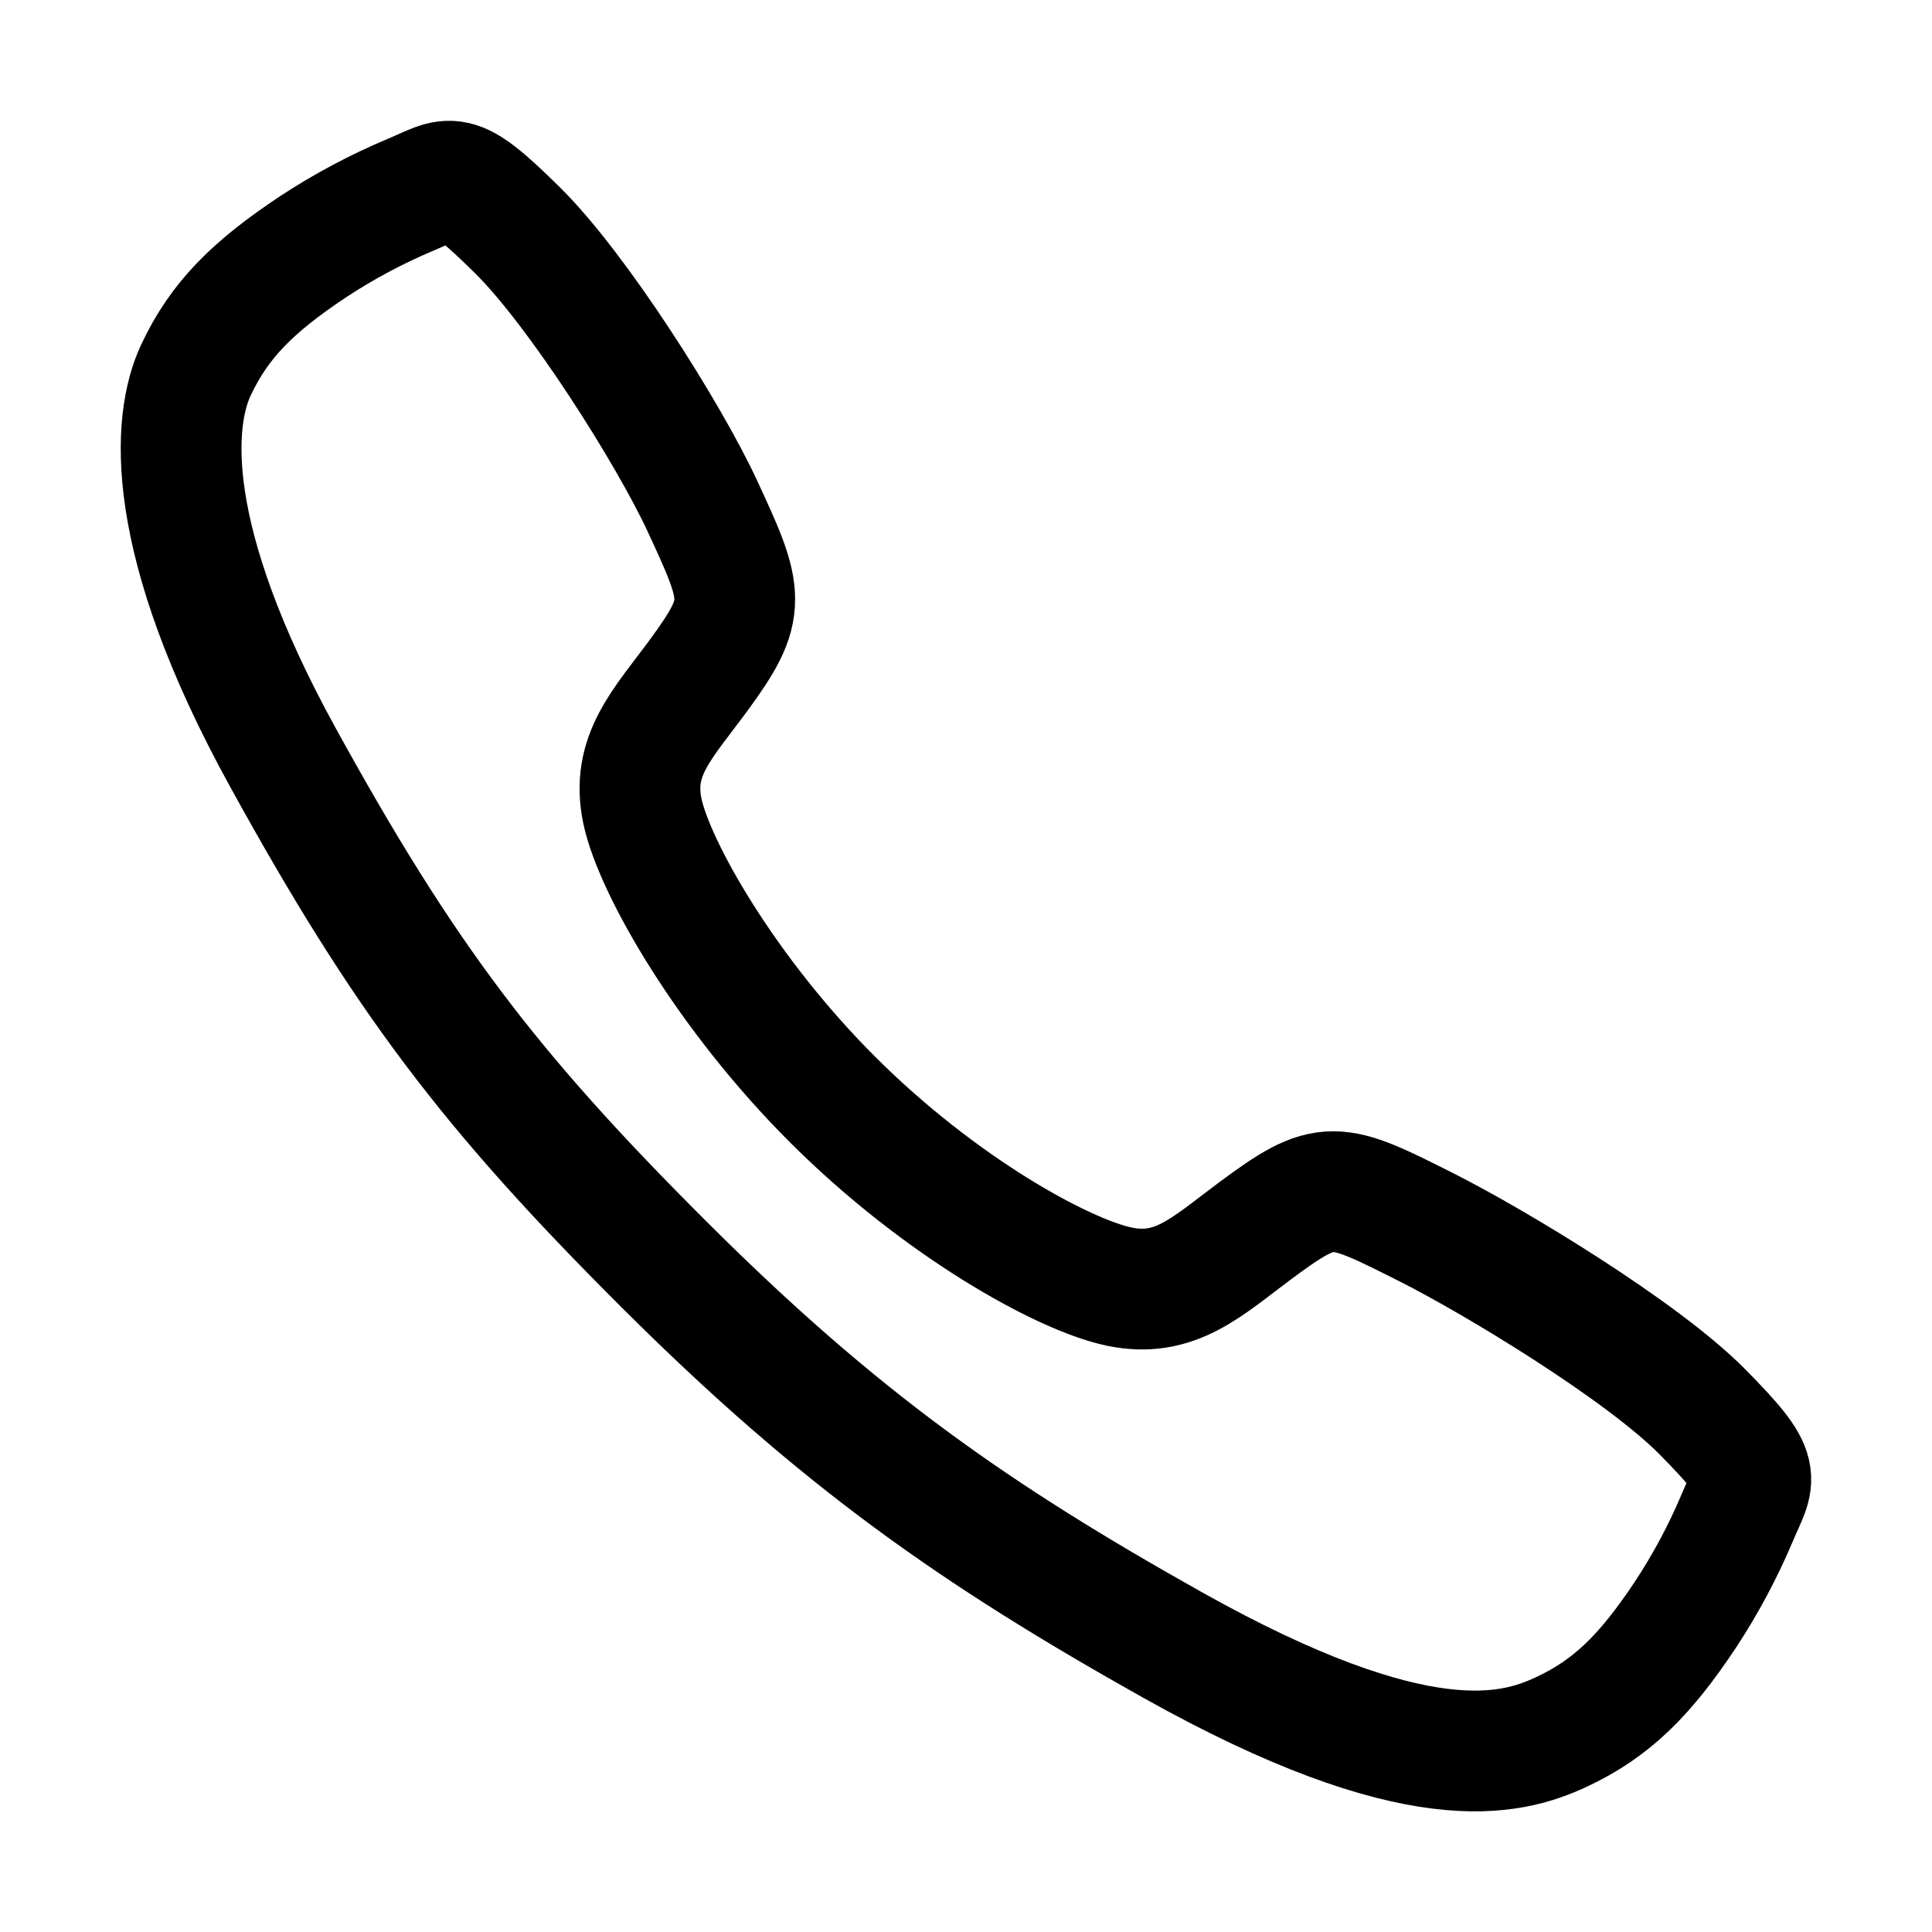
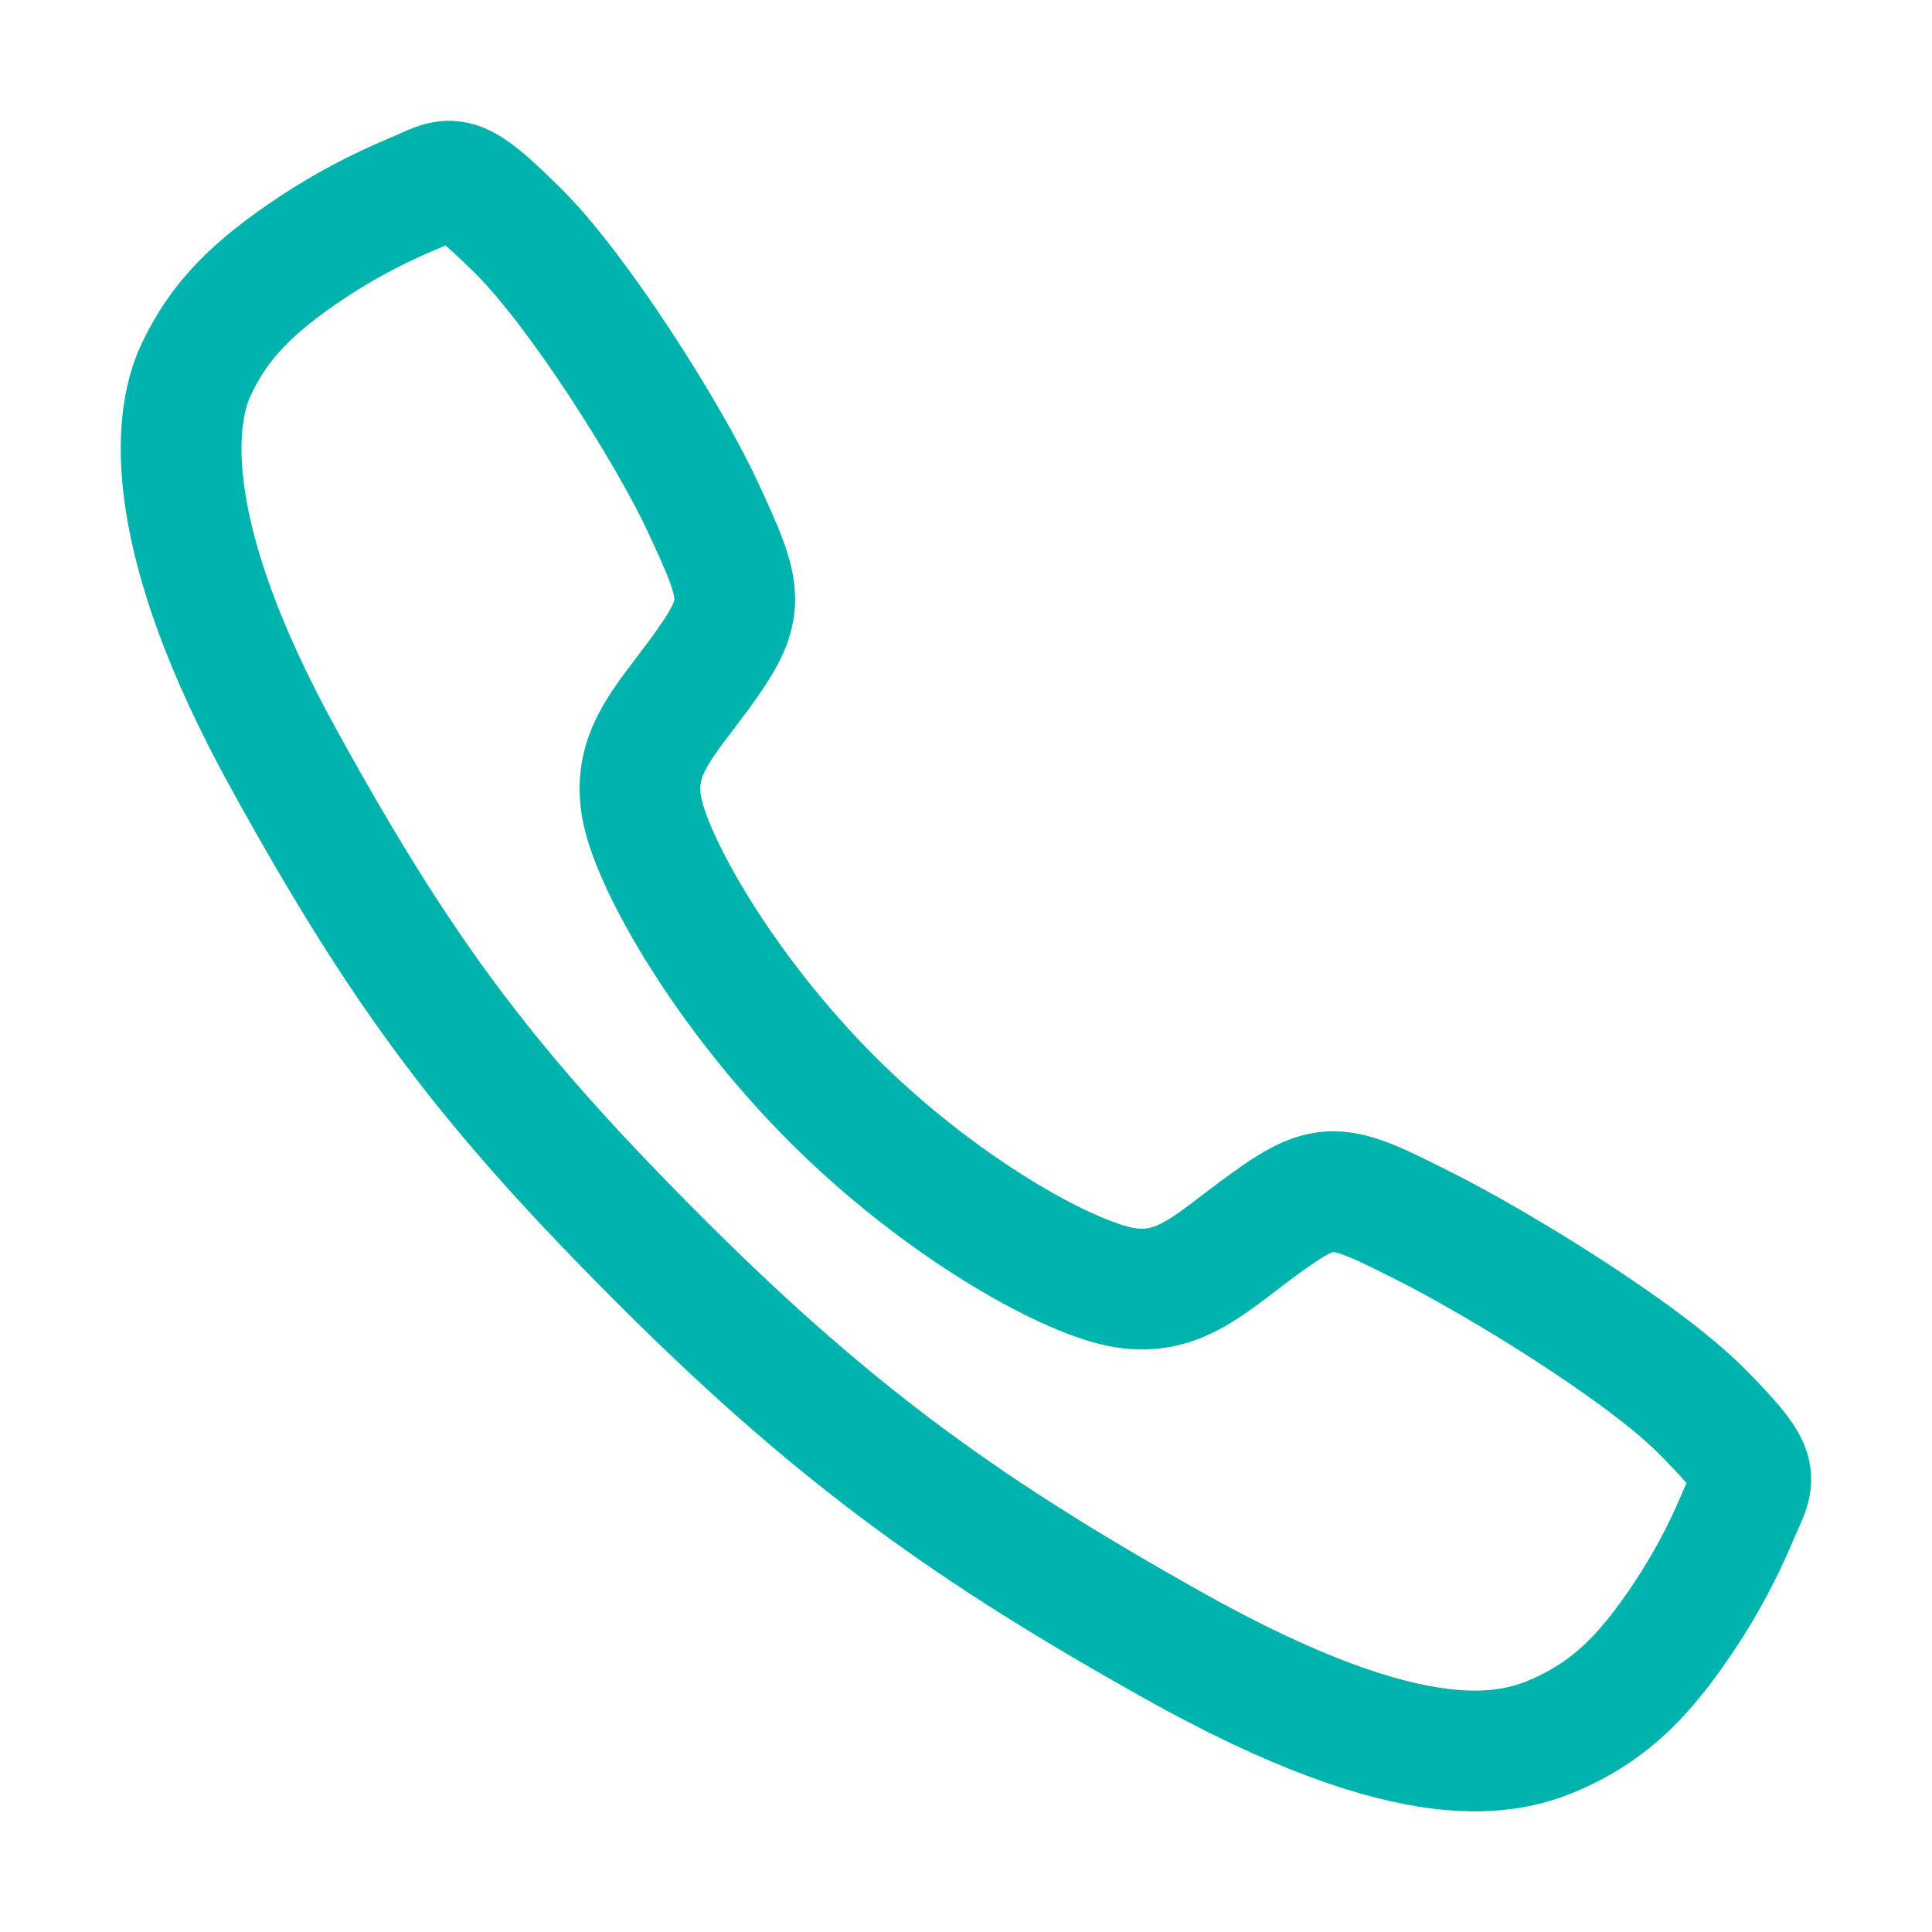
<svg xmlns="http://www.w3.org/2000/svg" width="512" height="512" viewBox="0 0 512 512">
-   <path d="M451,374c-15.88-16-54.34-39.35-73-48.76C353.7,313,351.7,312,332.6,326.19c-12.74,9.47-21.21,17.93-36.12,14.75s-47.31-21.11-75.68-49.39-47.34-61.62-50.53-76.48,5.41-23.23,14.79-36c13.22-18,12.22-21,.92-45.3-8.81-18.9-32.84-57-48.9-72.8C119.9,44,119.9,47,108.83,51.6A160.15,160.15,0,0,0,83,65.37C67,76,58.12,84.83,51.91,98.1s-9,44.38,23.07,102.64,54.57,88.05,101.14,134.49S258.5,406.64,310.85,436c64.76,36.27,89.6,29.2,102.91,23s22.18-15,32.83-31a159.09,159.09,0,0,0,13.8-25.8C465,391.17,468,391.17,451,374Z" style="fill:none;stroke:#000;stroke-miterlimit:10;stroke-width:32px" />
+   <path d="M451,374c-15.88-16-54.34-39.35-73-48.76C353.7,313,351.7,312,332.6,326.19c-12.74,9.47-21.21,17.93-36.12,14.75s-47.31-21.11-75.68-49.39-47.34-61.62-50.53-76.48,5.41-23.23,14.79-36c13.22-18,12.22-21,.92-45.3-8.81-18.9-32.84-57-48.9-72.8C119.9,44,119.9,47,108.83,51.6A160.15,160.15,0,0,0,83,65.37C67,76,58.12,84.83,51.91,98.1s-9,44.38,23.07,102.64,54.57,88.05,101.14,134.49S258.5,406.64,310.85,436c64.76,36.27,89.6,29.2,102.91,23s22.18-15,32.83-31a159.09,159.09,0,0,0,13.8-25.8C465,391.17,468,391.17,451,374Z" style="fill:none;stroke:#00B3AC;stroke-miterlimit:10;stroke-width:32px" />
</svg>
